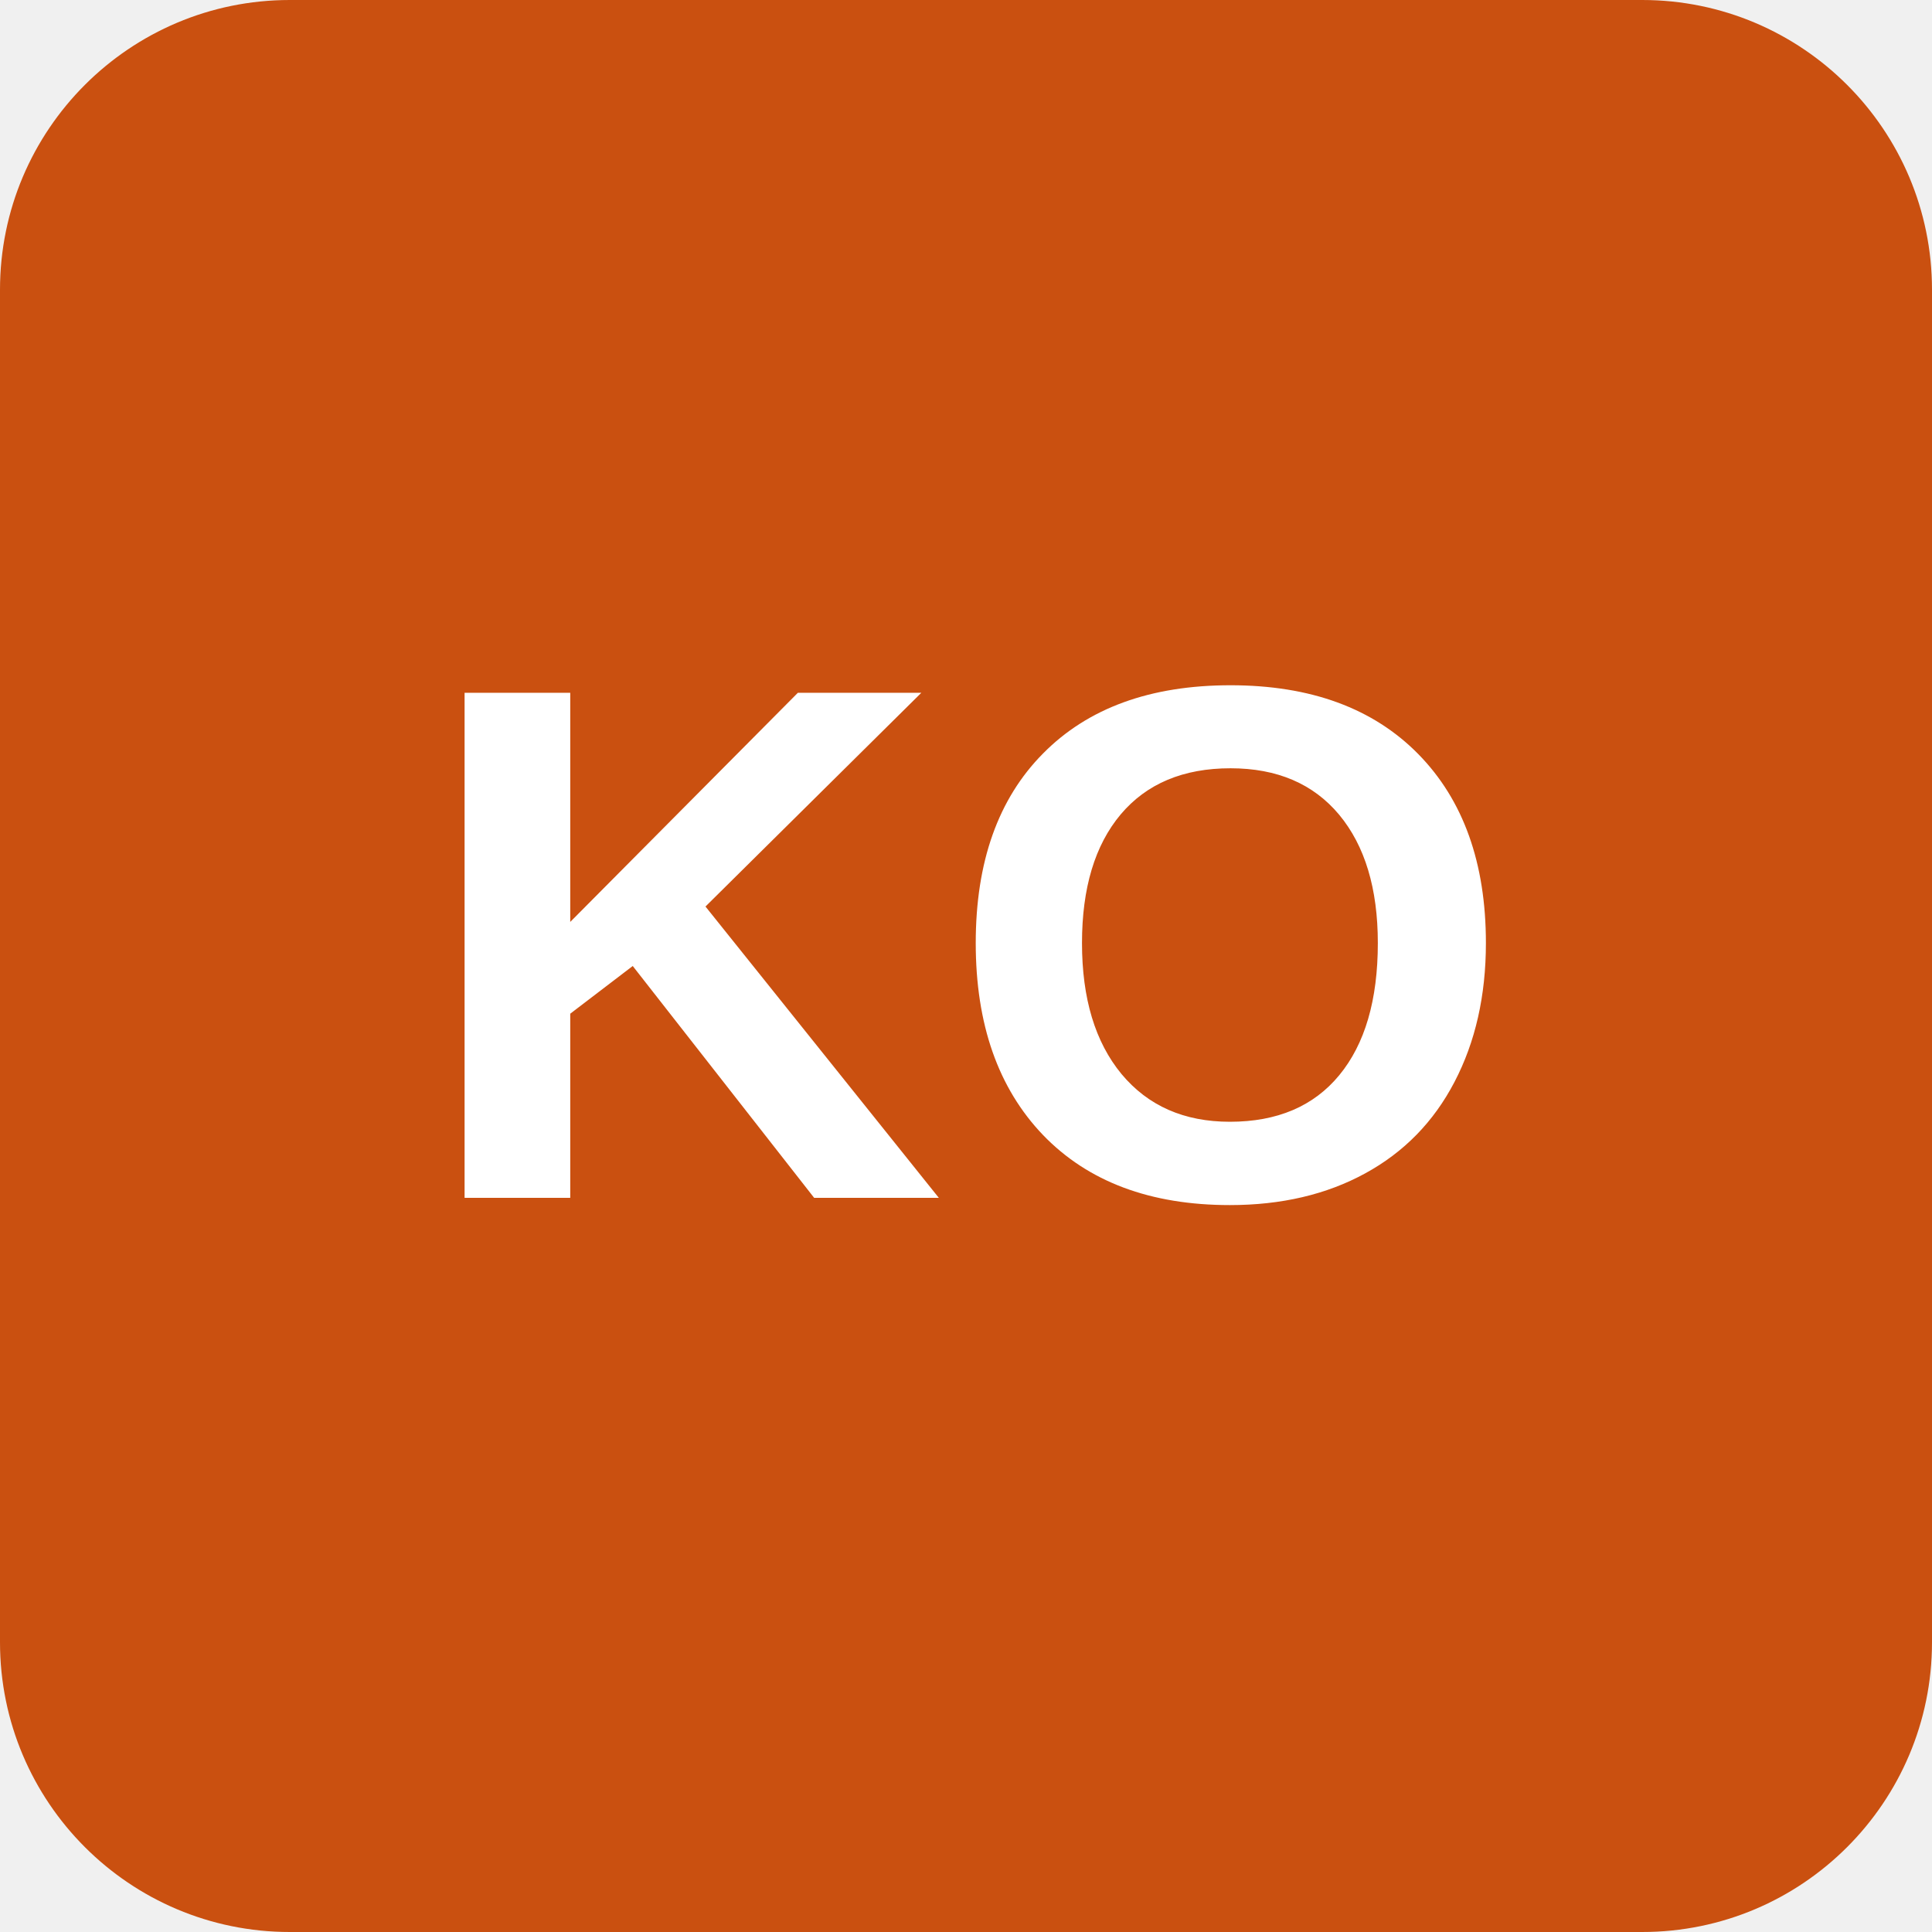
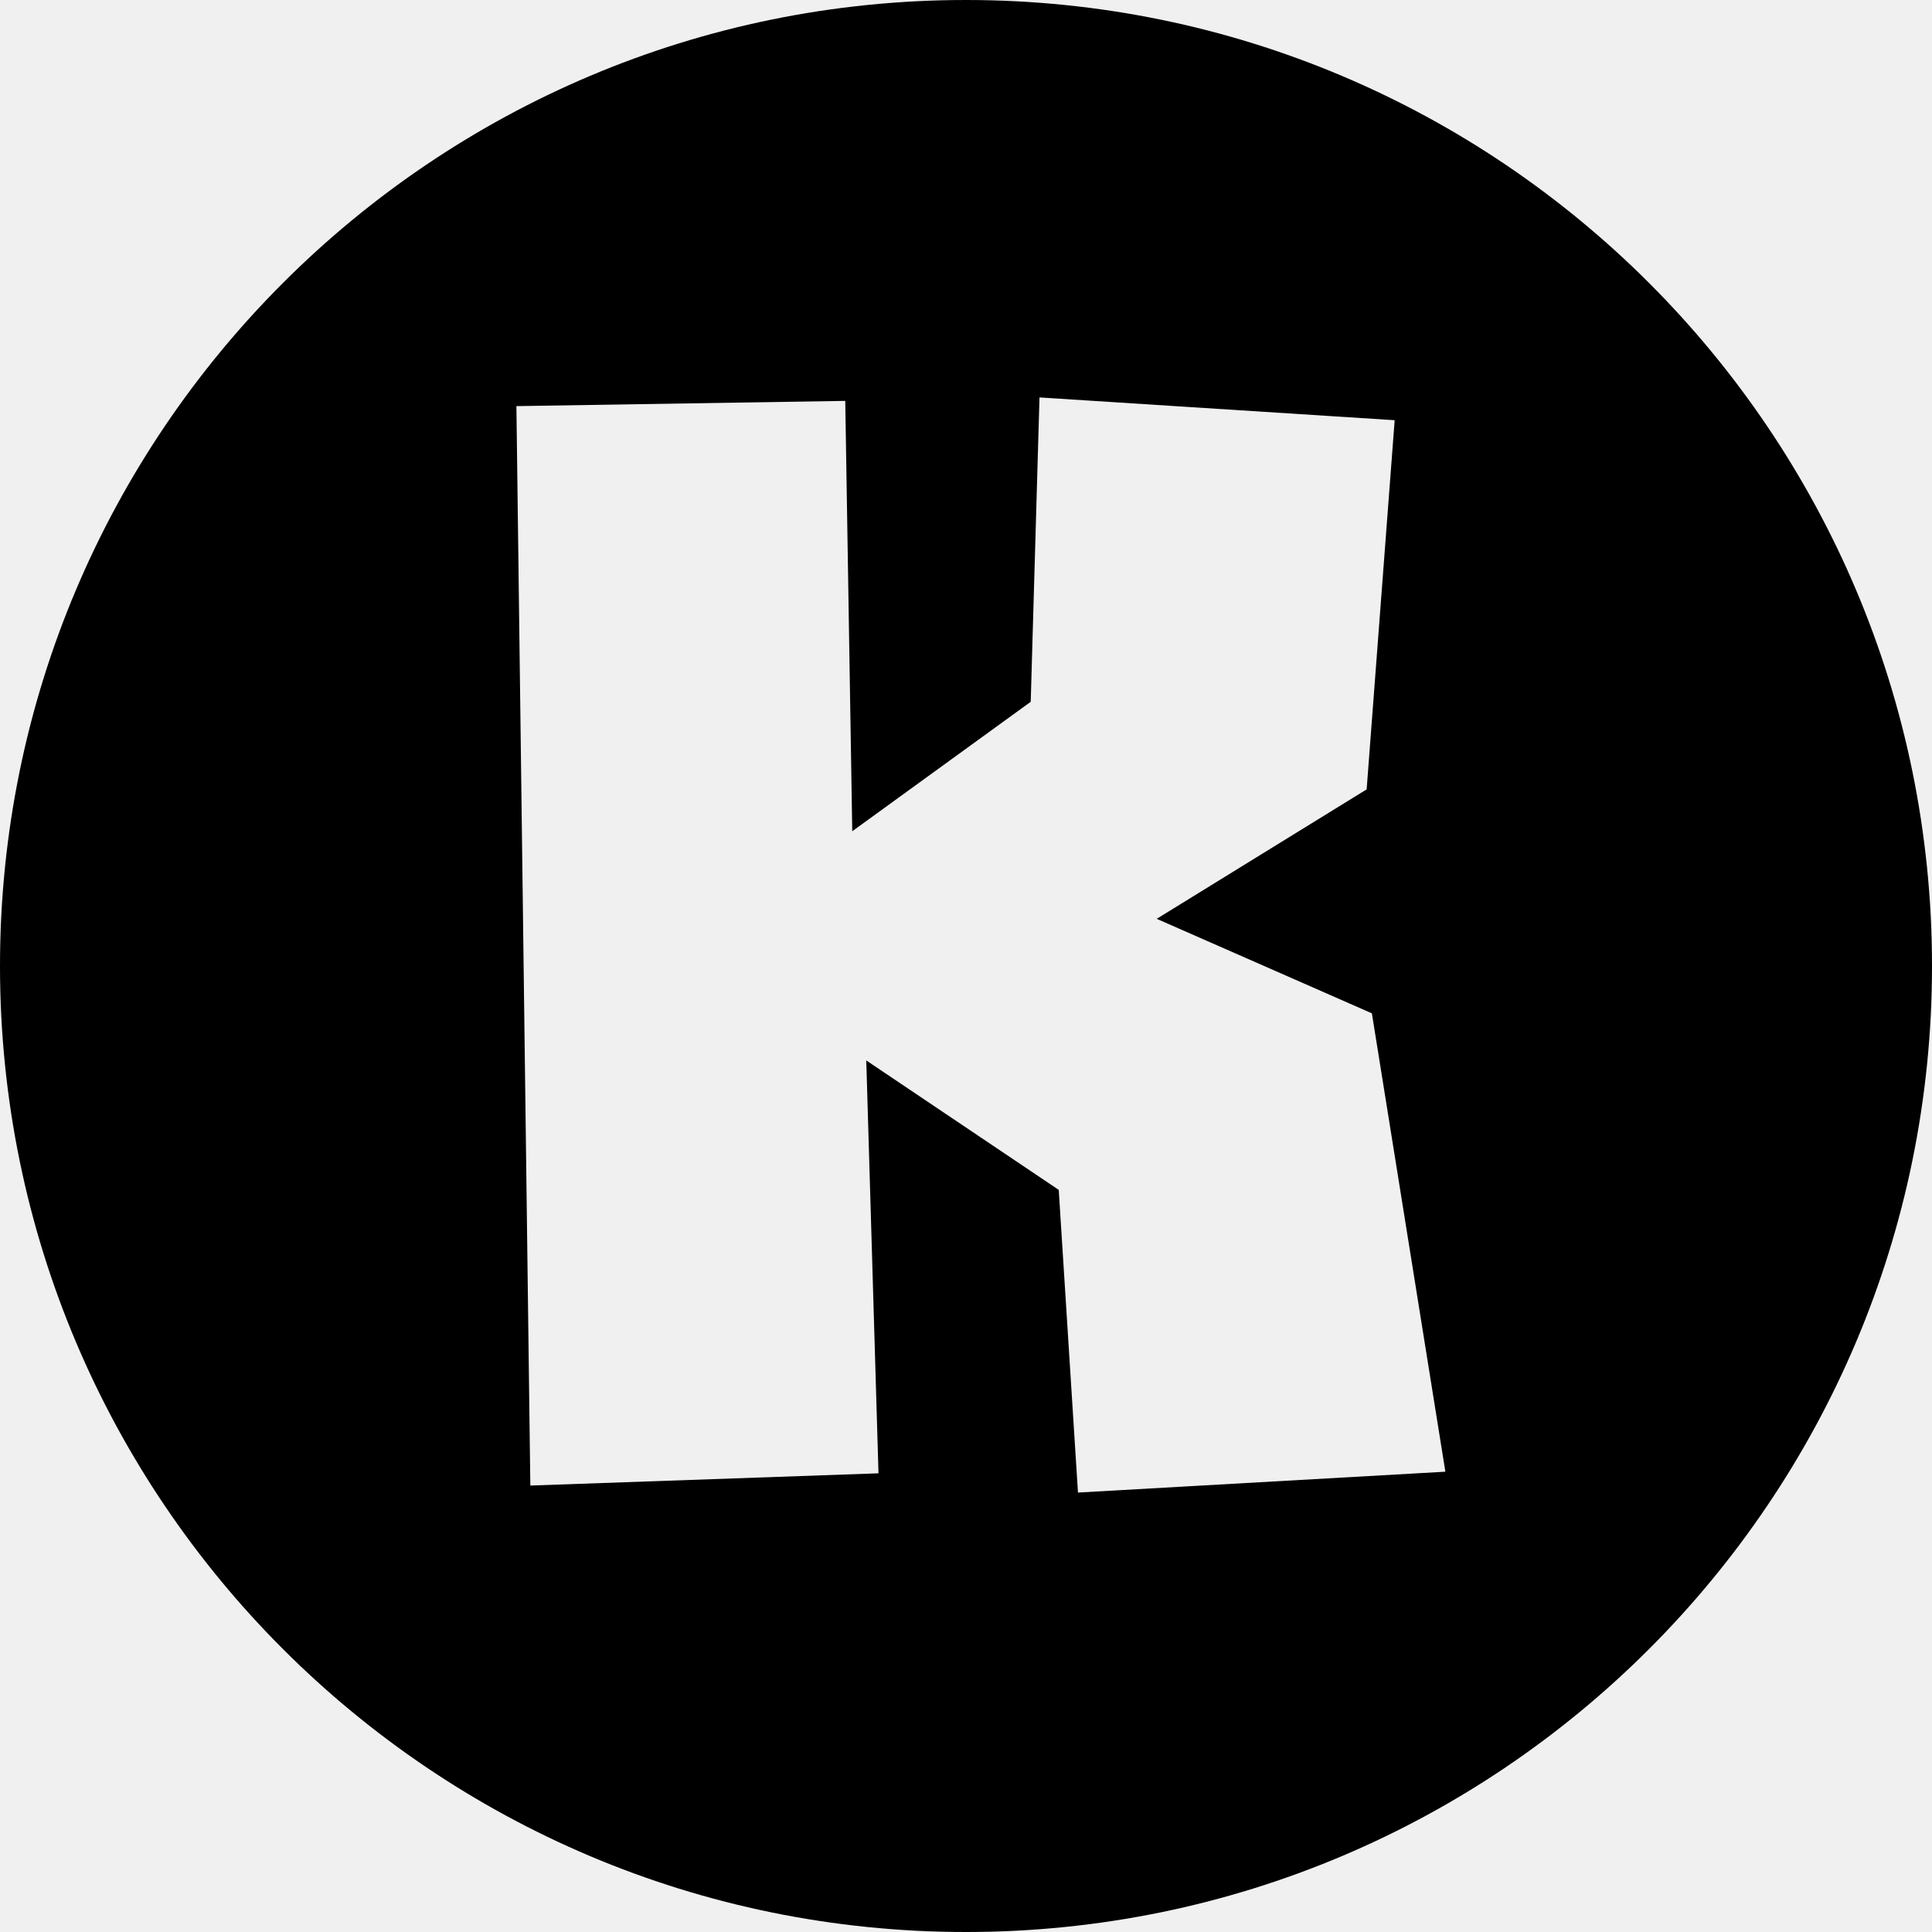
- <svg xmlns="http://www.w3.org/2000/svg" viewBox="0 0 100 100">
-   <rect width="100" height="100" rx="15" fill="#ca5010" />
-   <text x="50" y="62" font-family="Arial,sans-serif" font-size="38" font-weight="bold" fill="white" text-anchor="middle">KO</text>
+ <svg xmlns="http://www.w3.org/2000/svg" role="img" viewBox="0 0 24 24">
+   <path d="M12 0C5.373 0 0 5.373 0 12s5.373 12 12 12 12-5.373 12-12S18.627 0 12 0zm1.391 18.541-.239-3.76-2.391-1.608.152 5.129-4.325.152-.173-13.409L10.5 4.98l.087 5.346 2.217-1.608.109-3.781 4.412.283-.348 4.586-2.608 1.608 2.673 1.174.913 5.694-4.564.259z" />
</svg>
